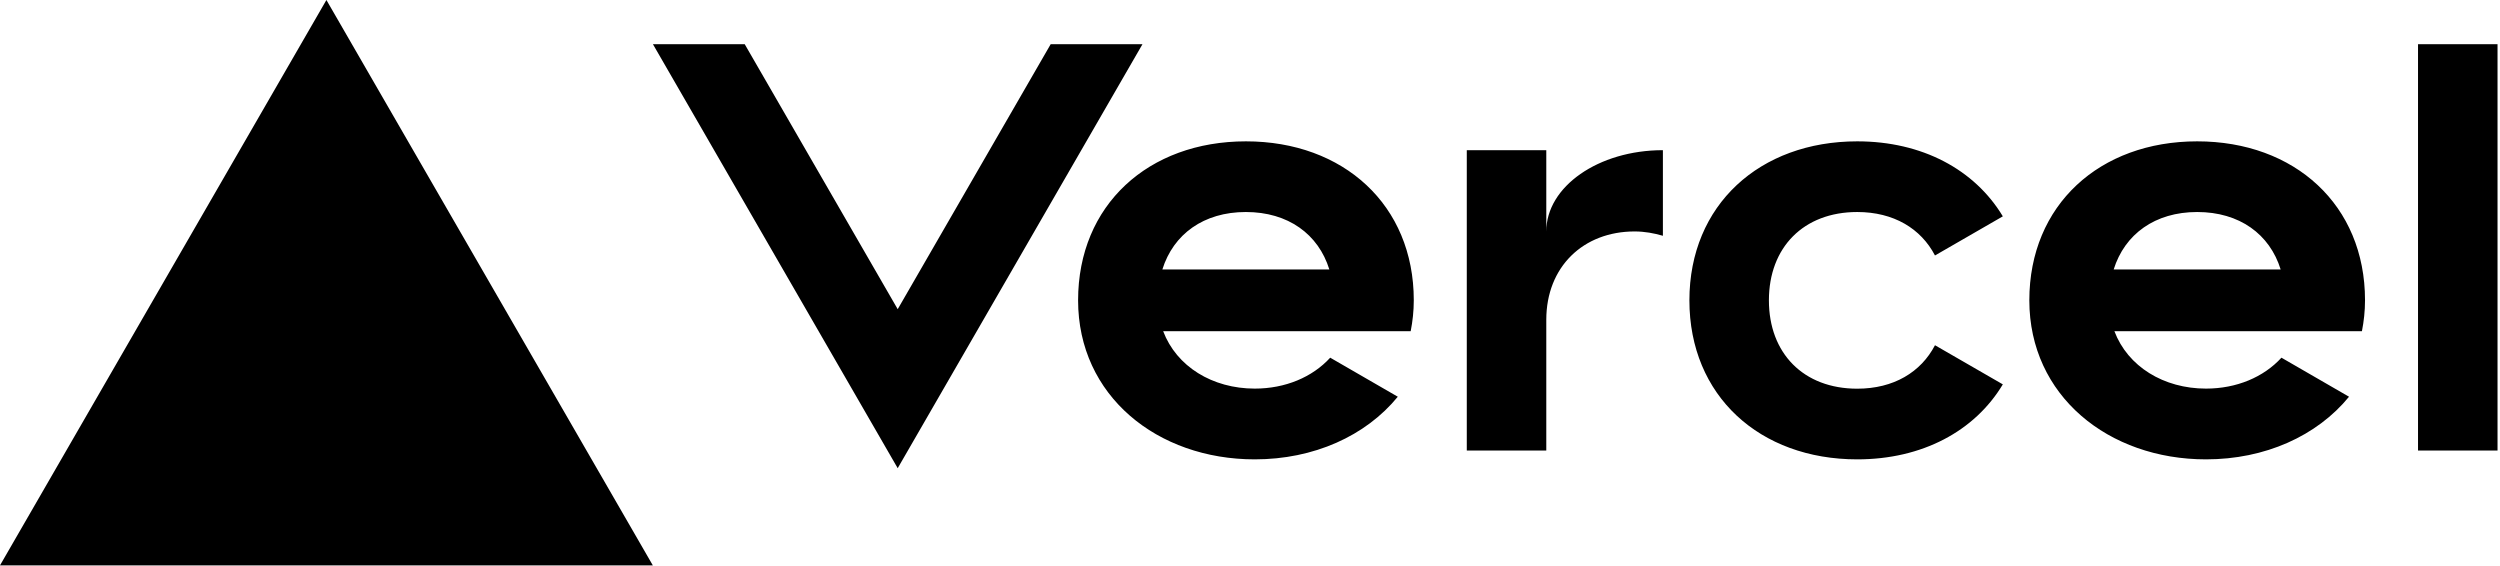
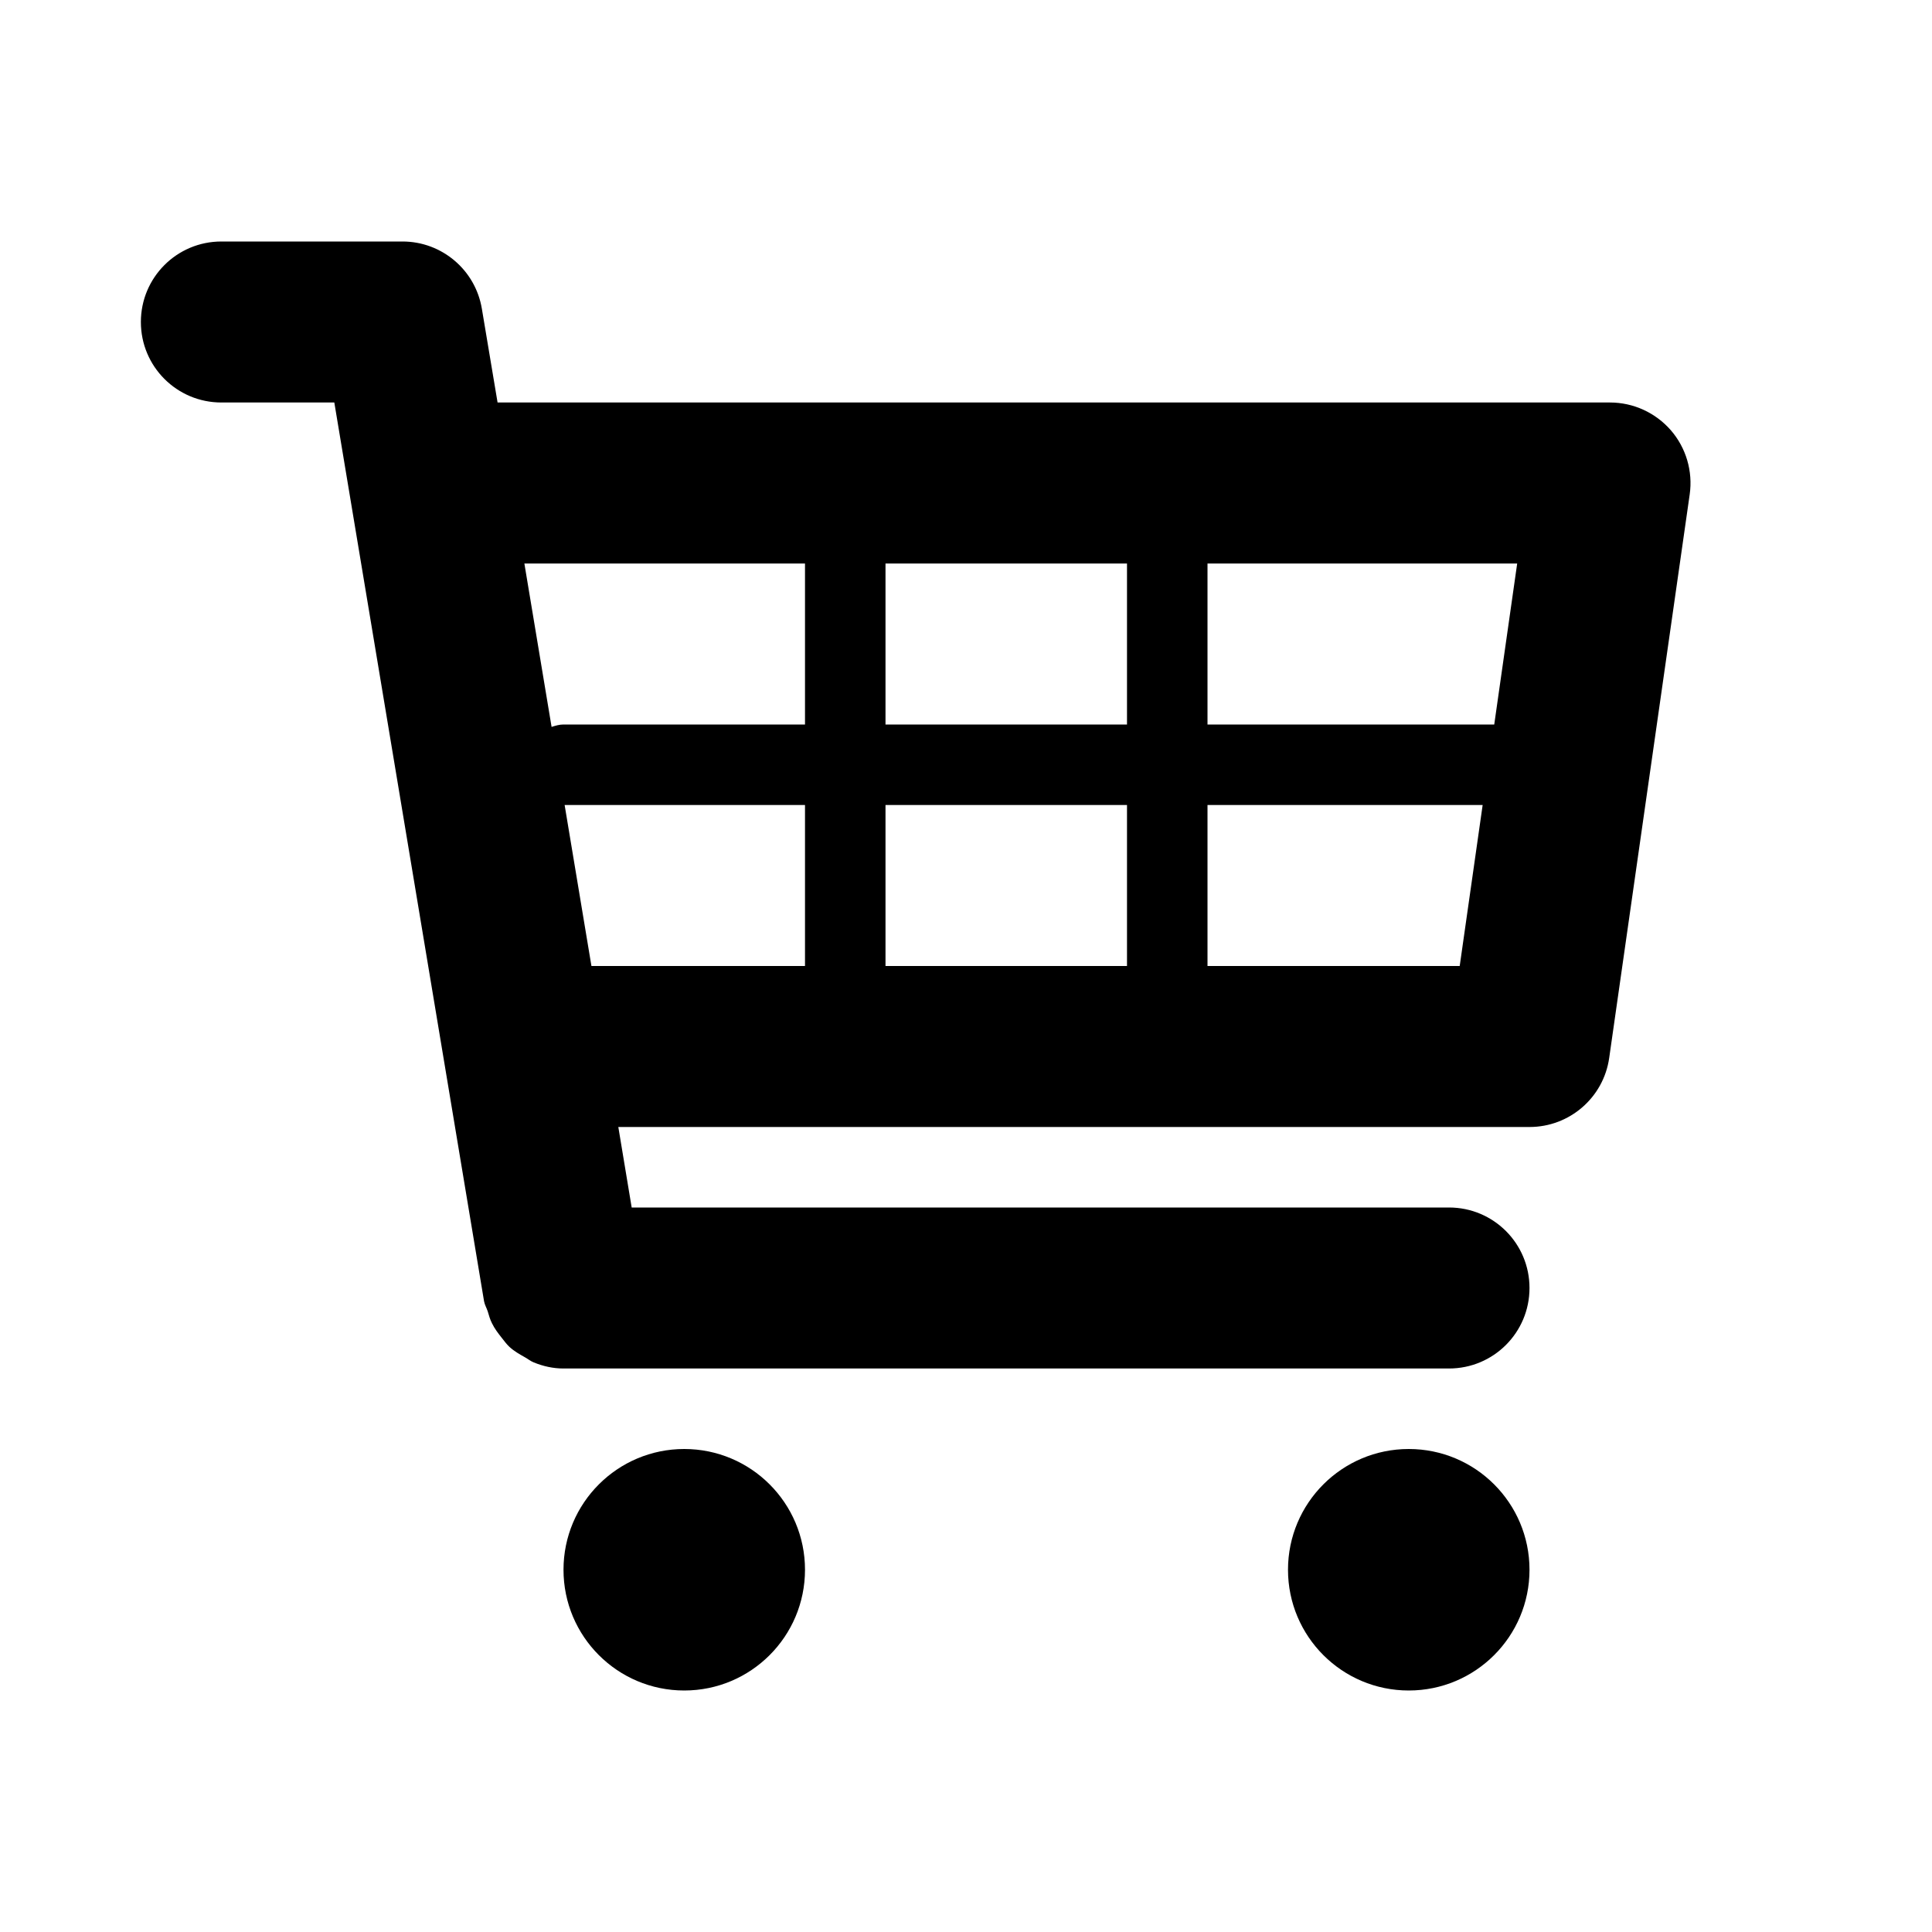
- <svg xmlns="http://www.w3.org/2000/svg" width="283" height="64" viewBox="0 0 283 64" fill="none">
-   <path d="M141.04 16c-11.04 0-19 7.2-19 18s8.96 18 20 18c6.67 0 12.55-2.64 16.19-7.09l-7.65-4.42c-2.02 2.21-5.09 3.5-8.54 3.5-4.79 0-8.86-2.5-10.37-6.5h28.02c.22-1.12.35-2.28.35-3.5 0-10.79-7.96-17.99-19-17.99zm-9.46 14.5c1.25-3.99 4.67-6.5 9.45-6.5 4.79 0 8.21 2.51 9.45 6.5h-18.9zM248.72 16c-11.04 0-19 7.2-19 18s8.96 18 20 18c6.67 0 12.55-2.64 16.19-7.09l-7.65-4.42c-2.02 2.21-5.09 3.5-8.54 3.5-4.79 0-8.86-2.5-10.37-6.5h28.02c.22-1.12.35-2.28.35-3.5 0-10.79-7.96-17.99-19-17.99zm-9.45 14.5c1.25-3.99 4.67-6.5 9.45-6.5 4.79 0 8.21 2.51 9.45 6.5h-18.9zM200.24 34c0 6 3.92 10 10 10 4.12 0 7.21-1.87 8.8-4.92l7.68 4.43c-3.18 5.3-9.14 8.49-16.48 8.49-11.05 0-19-7.2-19-18s7.96-18 19-18c7.34 0 13.29 3.19 16.48 8.49l-7.68 4.43c-1.59-3.05-4.68-4.92-8.8-4.92-6.07 0-10 4-10 10zm82.48-29v46h-9V5h9zM36.95 0L73.9 64H0L36.95 0zm92.38 5l-27.71 48L73.91 5H84.3l17.32 30 17.32-30h10.39zm58.91 12v9.69c-1-.29-2.06-.49-3.2-.49-5.81 0-10 4-10 10V51h-9V17h9v9.2c0-5.08 5.91-9.2 13.2-9.2z" fill="#000" />
+ <svg xmlns="http://www.w3.org/2000/svg" baseProfile="tiny" height="24px" version="1.2" viewBox="0 0 24 24" width="24px" xml:space="preserve">
+   <g id="Layer_1">
+     <g>
+       <path d="M20.756,5.345C20.565,5.126,20.29,5,20,5H6.181L5.986,3.836C5.906,3.354,5.489,3,5,3H2.75c-0.553,0-1,0.447-1,1    s0.447,1,1,1h1.403l1.86,11.164c0.008,0.045,0.031,0.082,0.045,0.124c0.016,0.053,0.029,0.103,0.054,0.151    c0.032,0.066,0.075,0.122,0.12,0.179c0.031,0.039,0.059,0.078,0.095,0.112c0.058,0.054,0.125,0.092,0.193,0.13    c0.038,0.021,0.071,0.049,0.112,0.065C6.748,16.972,6.87,17,6.999,17C7,17,18,17,18,17c0.553,0,1-0.447,1-1s-0.447-1-1-1H7.847    l-0.166-1H19c0.498,0,0.92-0.366,0.99-0.858l1-7C21.031,5.854,20.945,5.563,20.756,5.345z M18.847,7l-0.285,2H15V7H18.847z M14,7    v2h-3V7H14z M14,10v2h-3v-2H14z M10,7v2H7C6.947,9,6.899,9.015,6.852,9.03L6.514,7H10z M7.014,10H10v2H7.347L7.014,10z M15,12v-2    h3.418l-0.285,2H15z" />
+       <circle cx="8.5" cy="19.5" r="1.5" />
+       <circle cx="17.5" cy="19.5" r="1.5" />
+     </g>
+   </g>
</svg>
